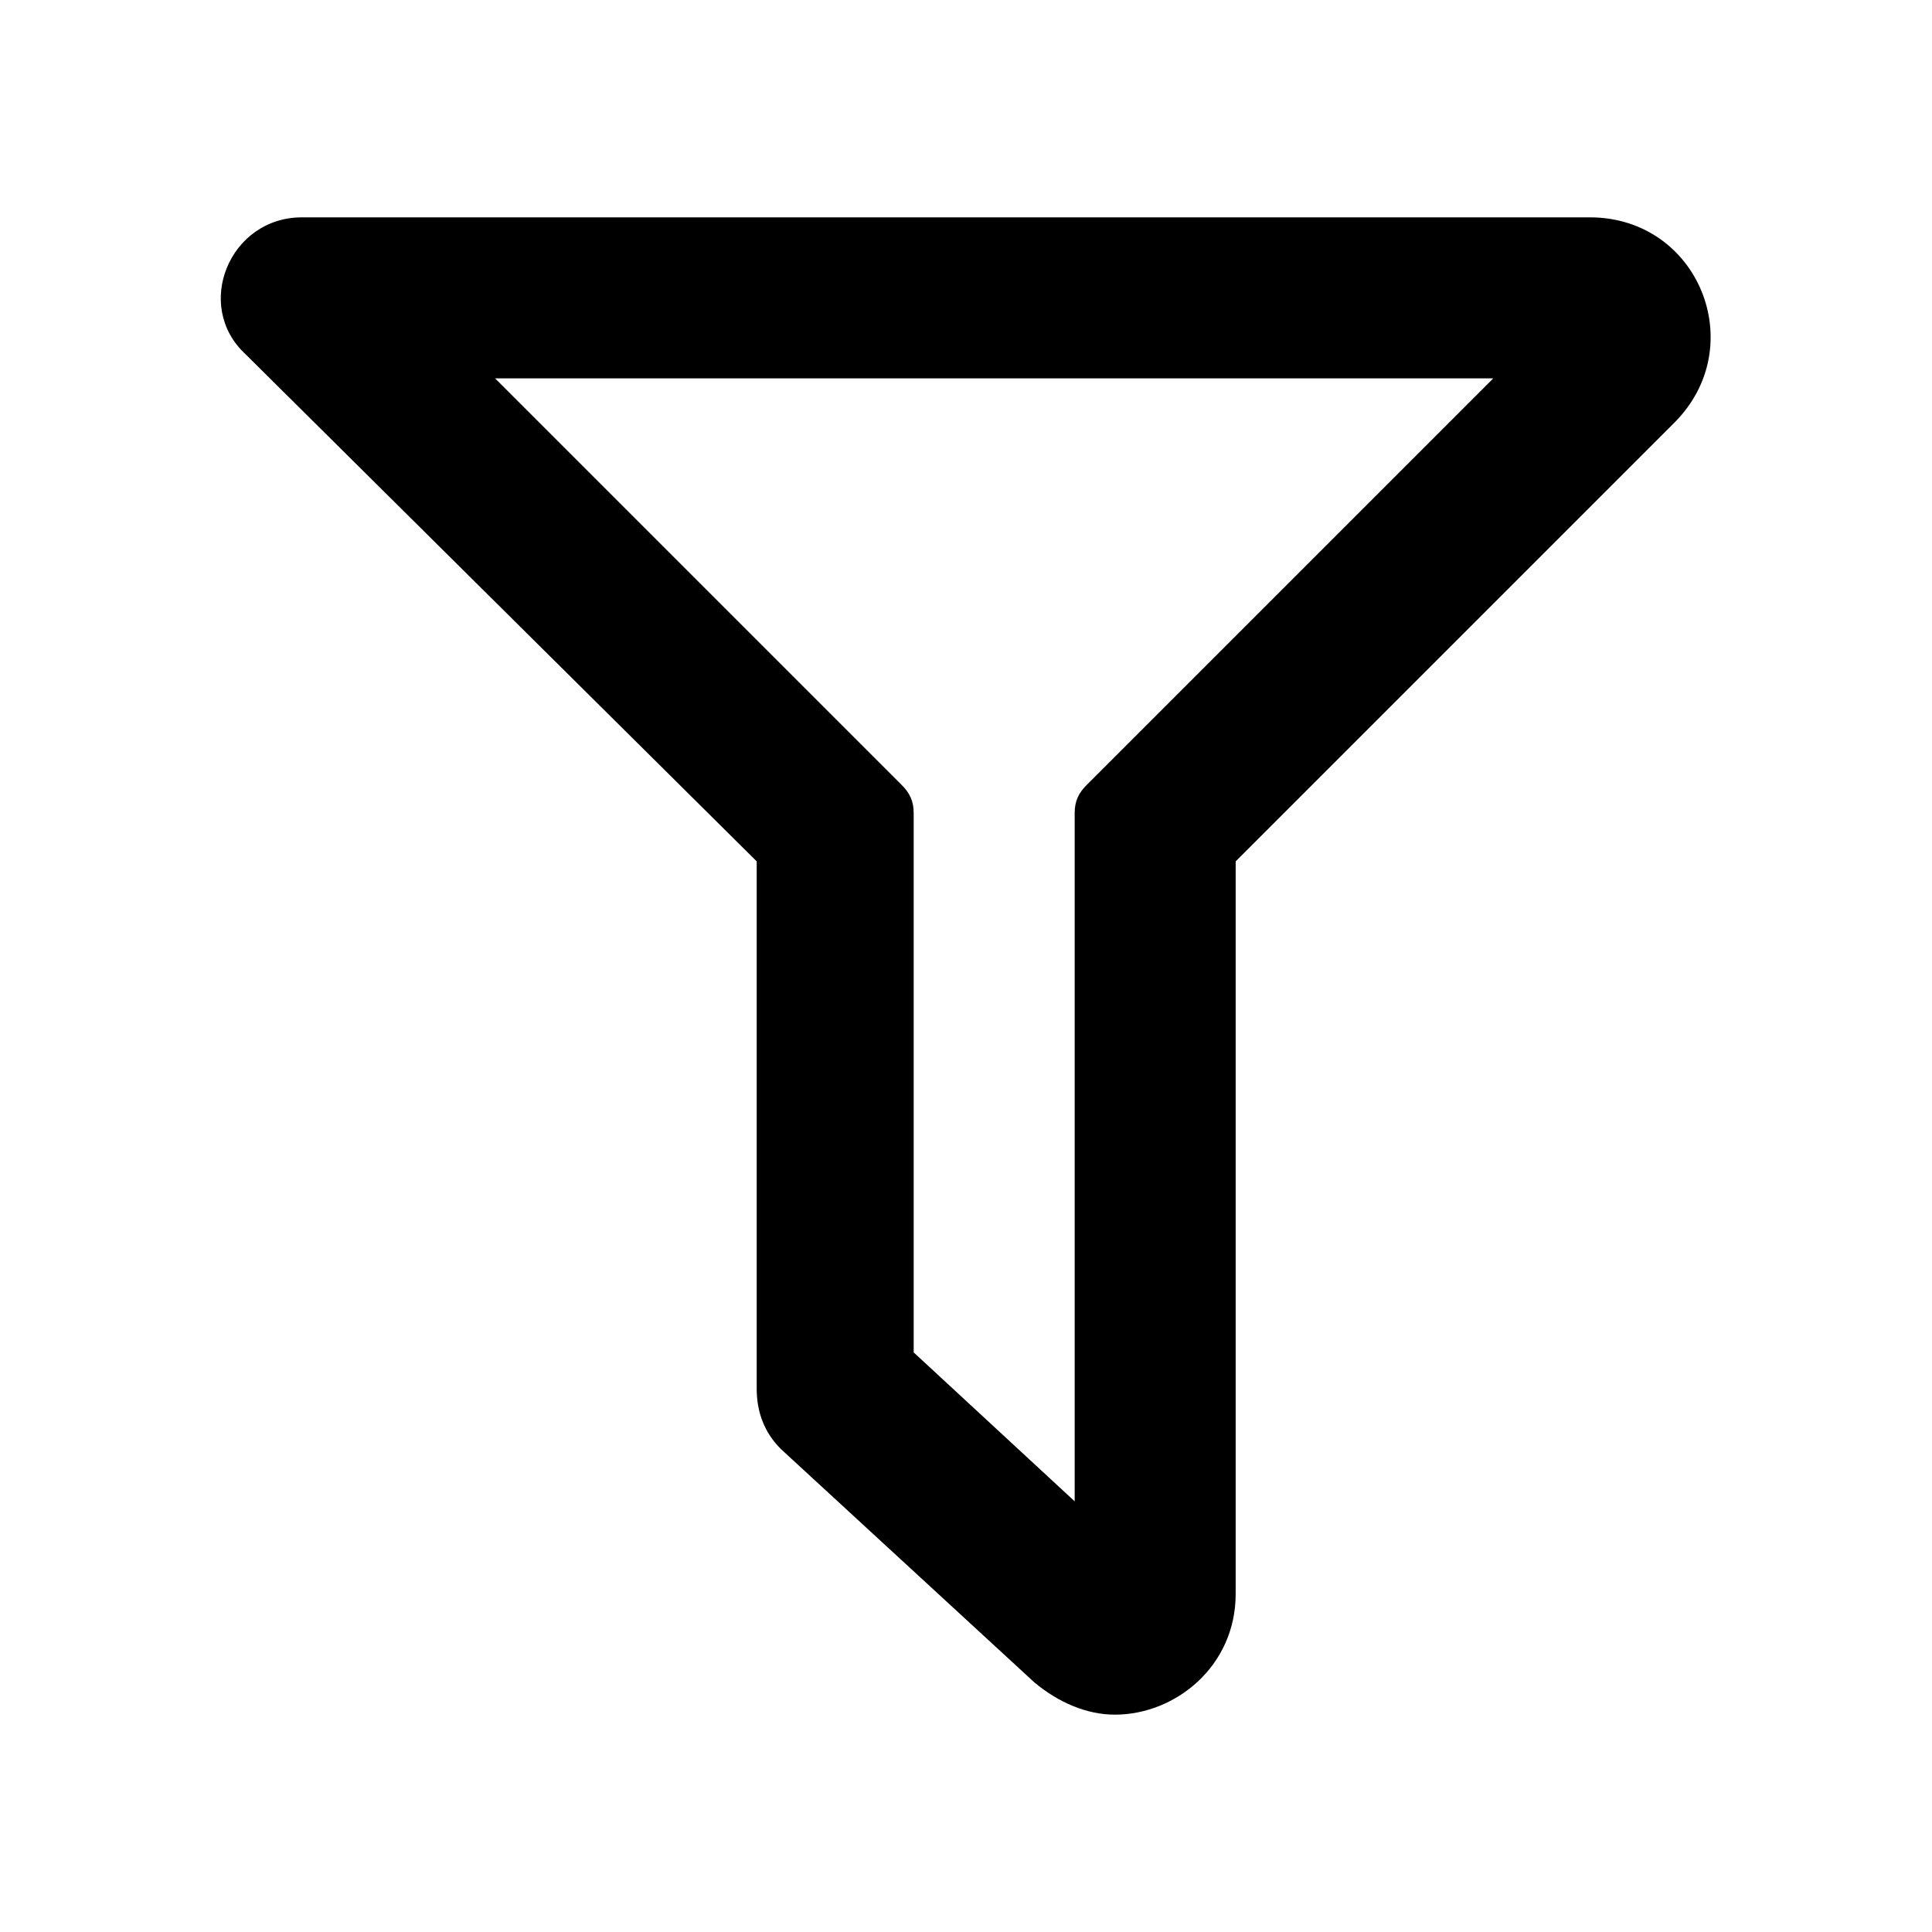
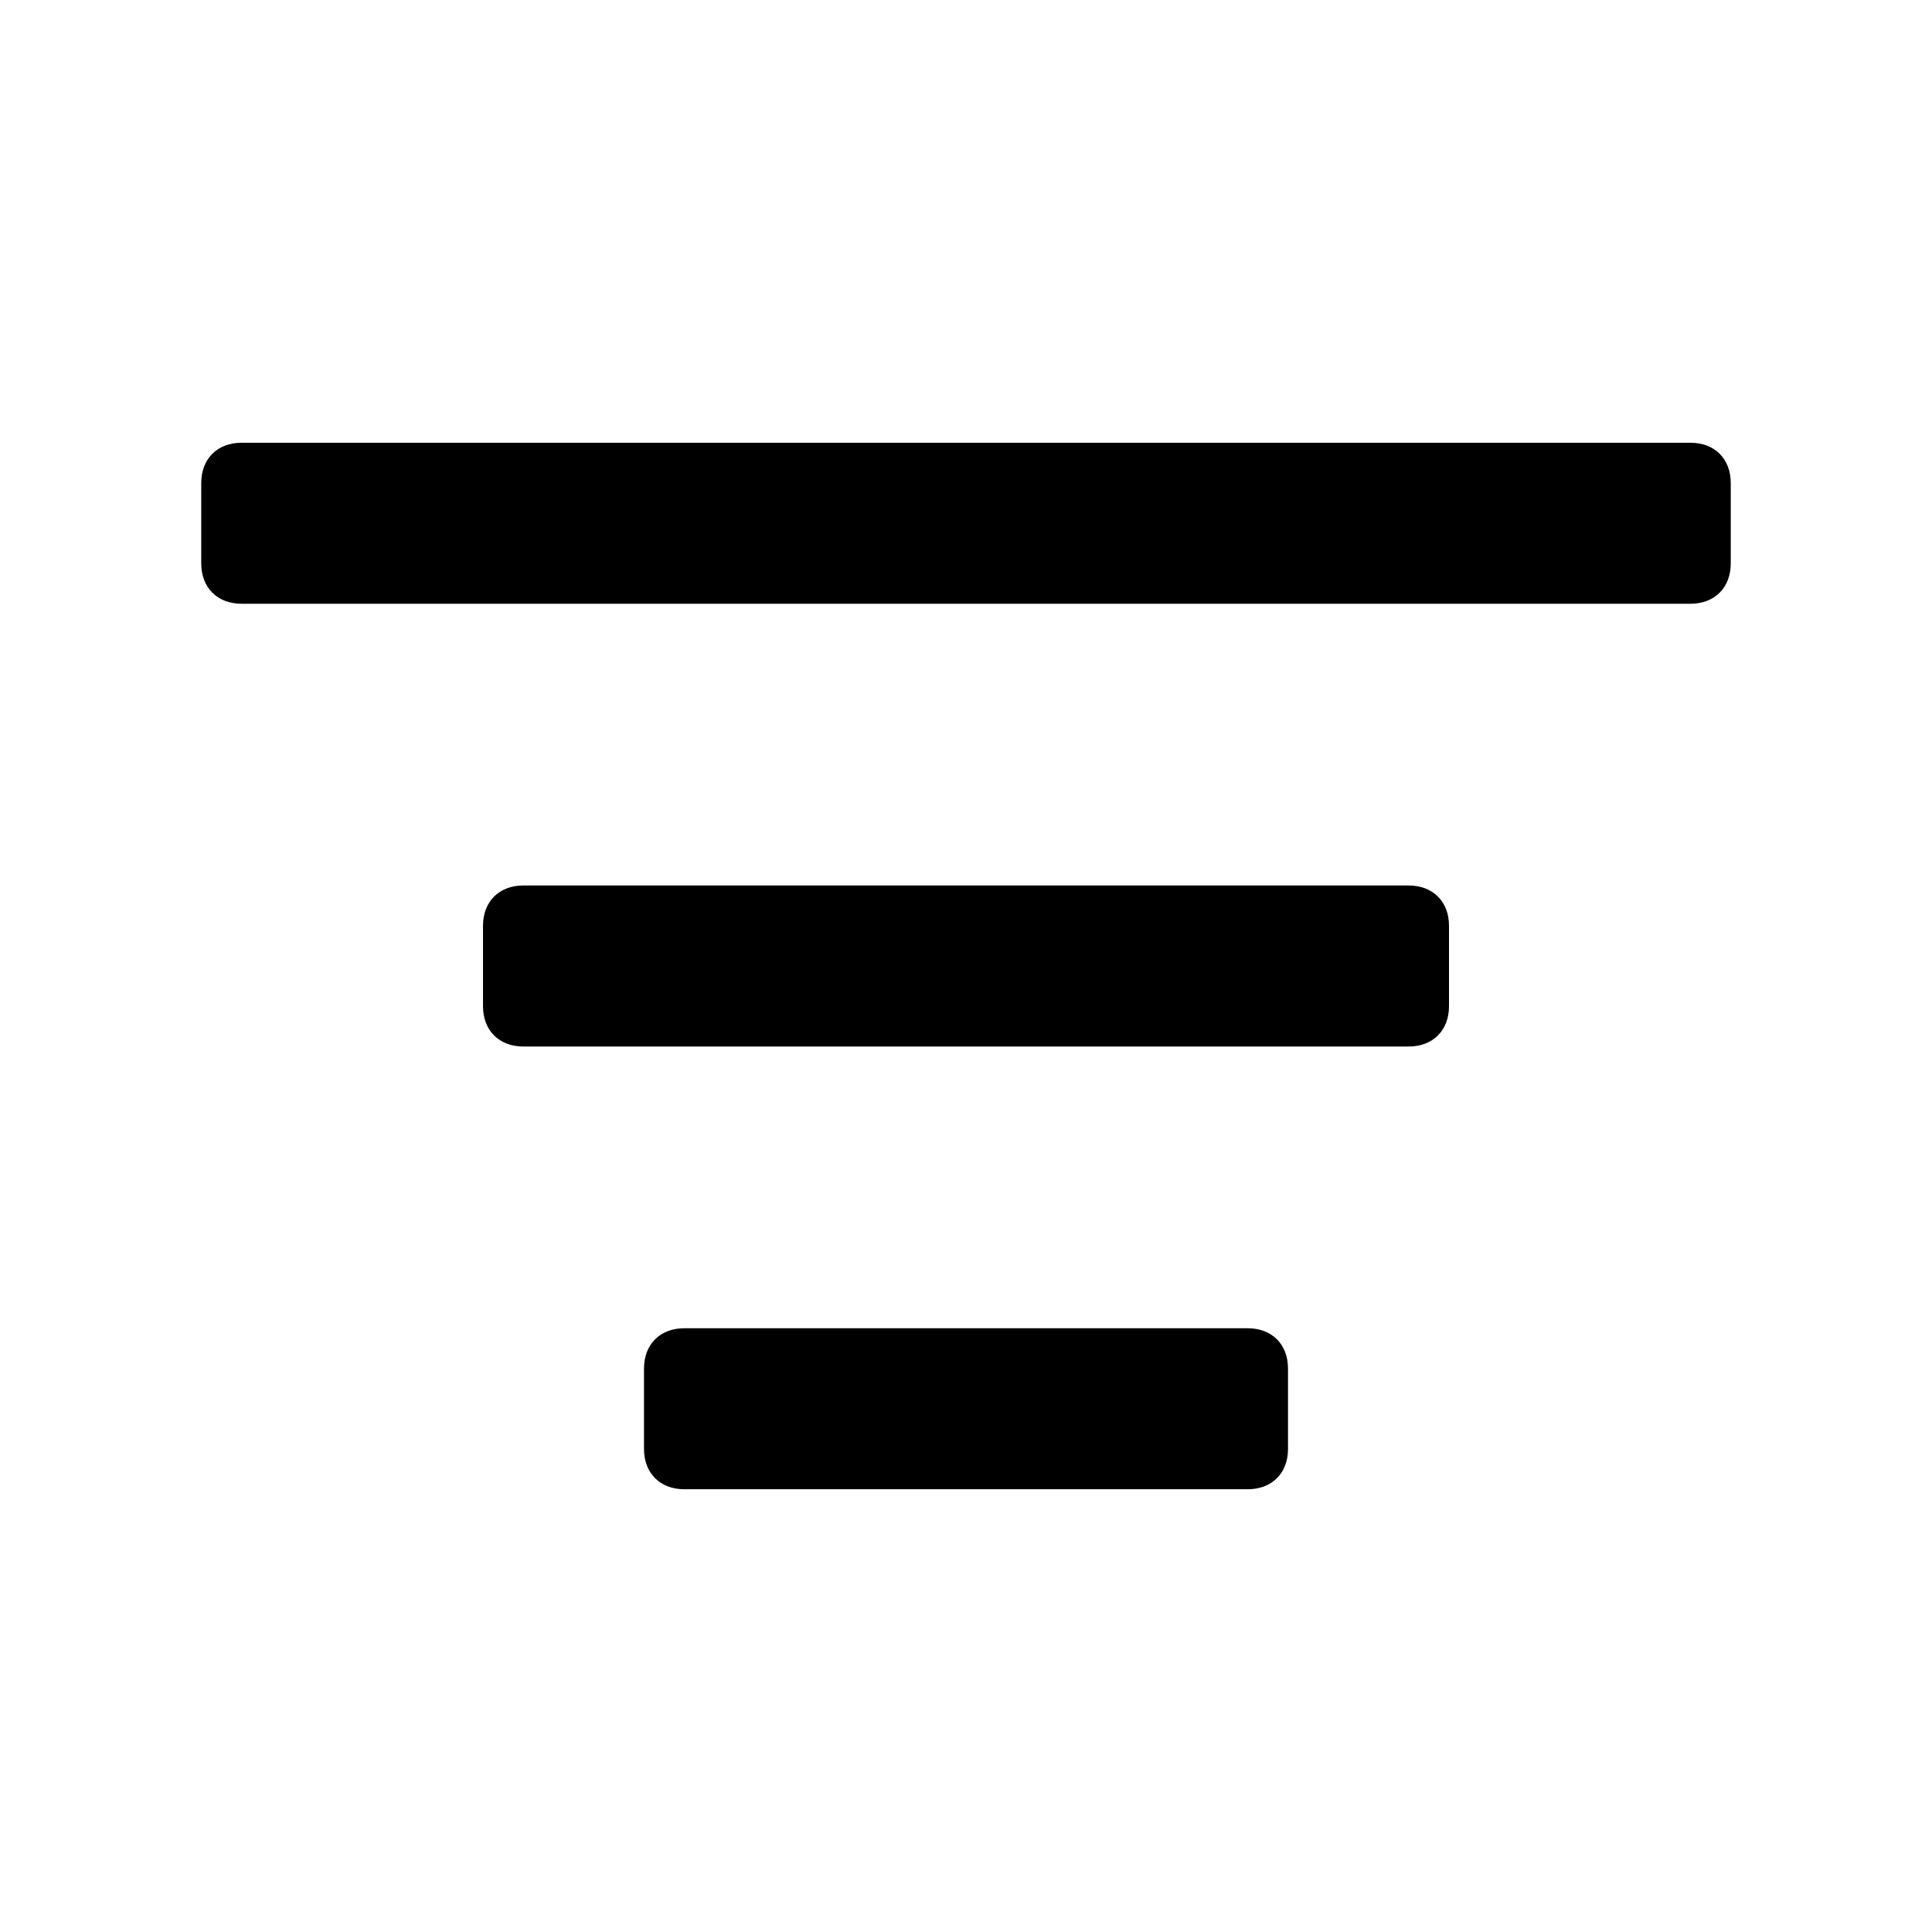
- <svg xmlns="http://www.w3.org/2000/svg" viewBox="0 0 48 48">
-   <path d="M37.1 9.4l-9.2 9.2-.9.9c-.2.2-.3.4-.3.7v17.1l-4-3.7V20.2c0-.3-.1-.5-.3-.7l-.9-.9-9.2-9.2h24.8m2.4-4h-32c-1.8 0-2.7 2.2-1.4 3.4l12.7 12.6v13.1c0 .6.2 1.1.6 1.5l6.3 5.8c.6.5 1.3.8 2 .8 1.5 0 3-1.2 3-3V21.4l10.9-10.9c1.9-1.9.6-5.1-2.1-5.1z" />
+ <svg xmlns="http://www.w3.org/2000/svg" viewBox="0 0 48 48" style="enable-background:new 0 0 48 48" xml:space="preserve">
+   <path d="M43 12v2c0 .6-.4 1-1 1H6c-.6 0-1-.4-1-1v-2c0-.6.4-1 1-1h36c.6 0 1 .4 1 1zm-7 11v2c0 .6-.4 1-1 1H13c-.6 0-1-.4-1-1v-2c0-.6.4-1 1-1h22c.6 0 1 .4 1 1zm-4 11v2c0 .6-.4 1-1 1H17c-.6 0-1-.4-1-1v-2c0-.6.4-1 1-1h14c.6 0 1 .4 1 1z" />
</svg>
